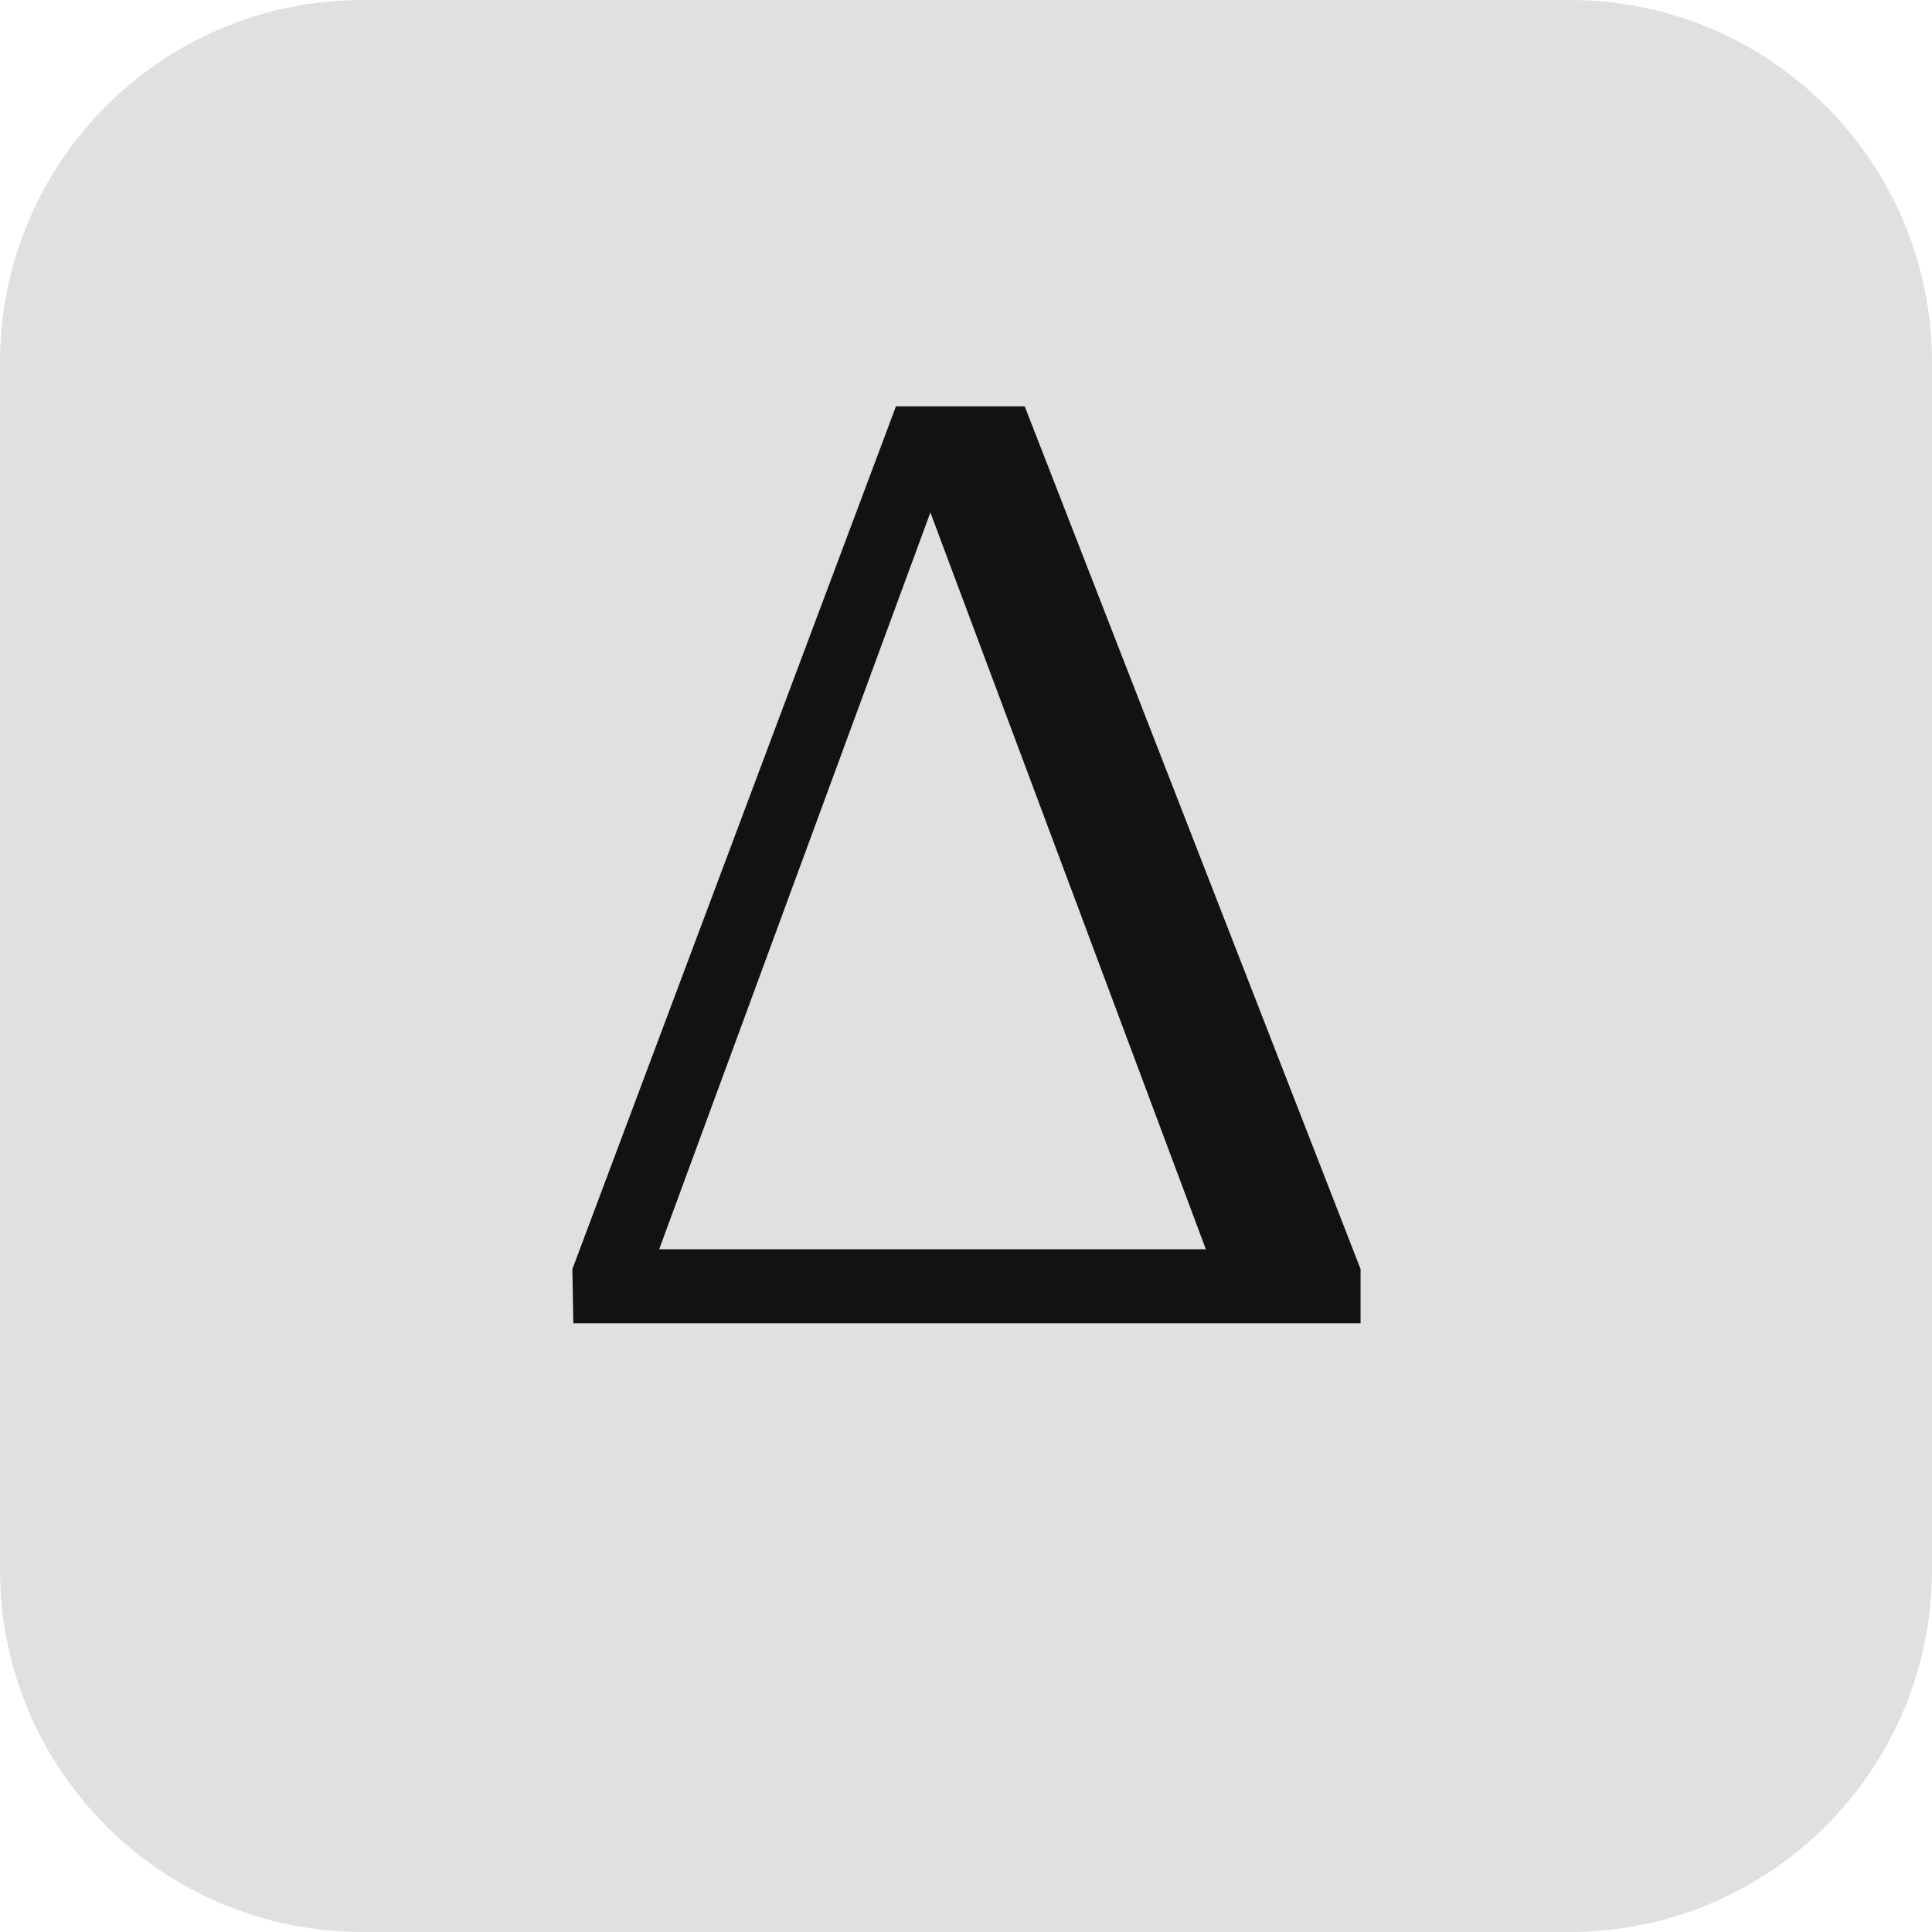
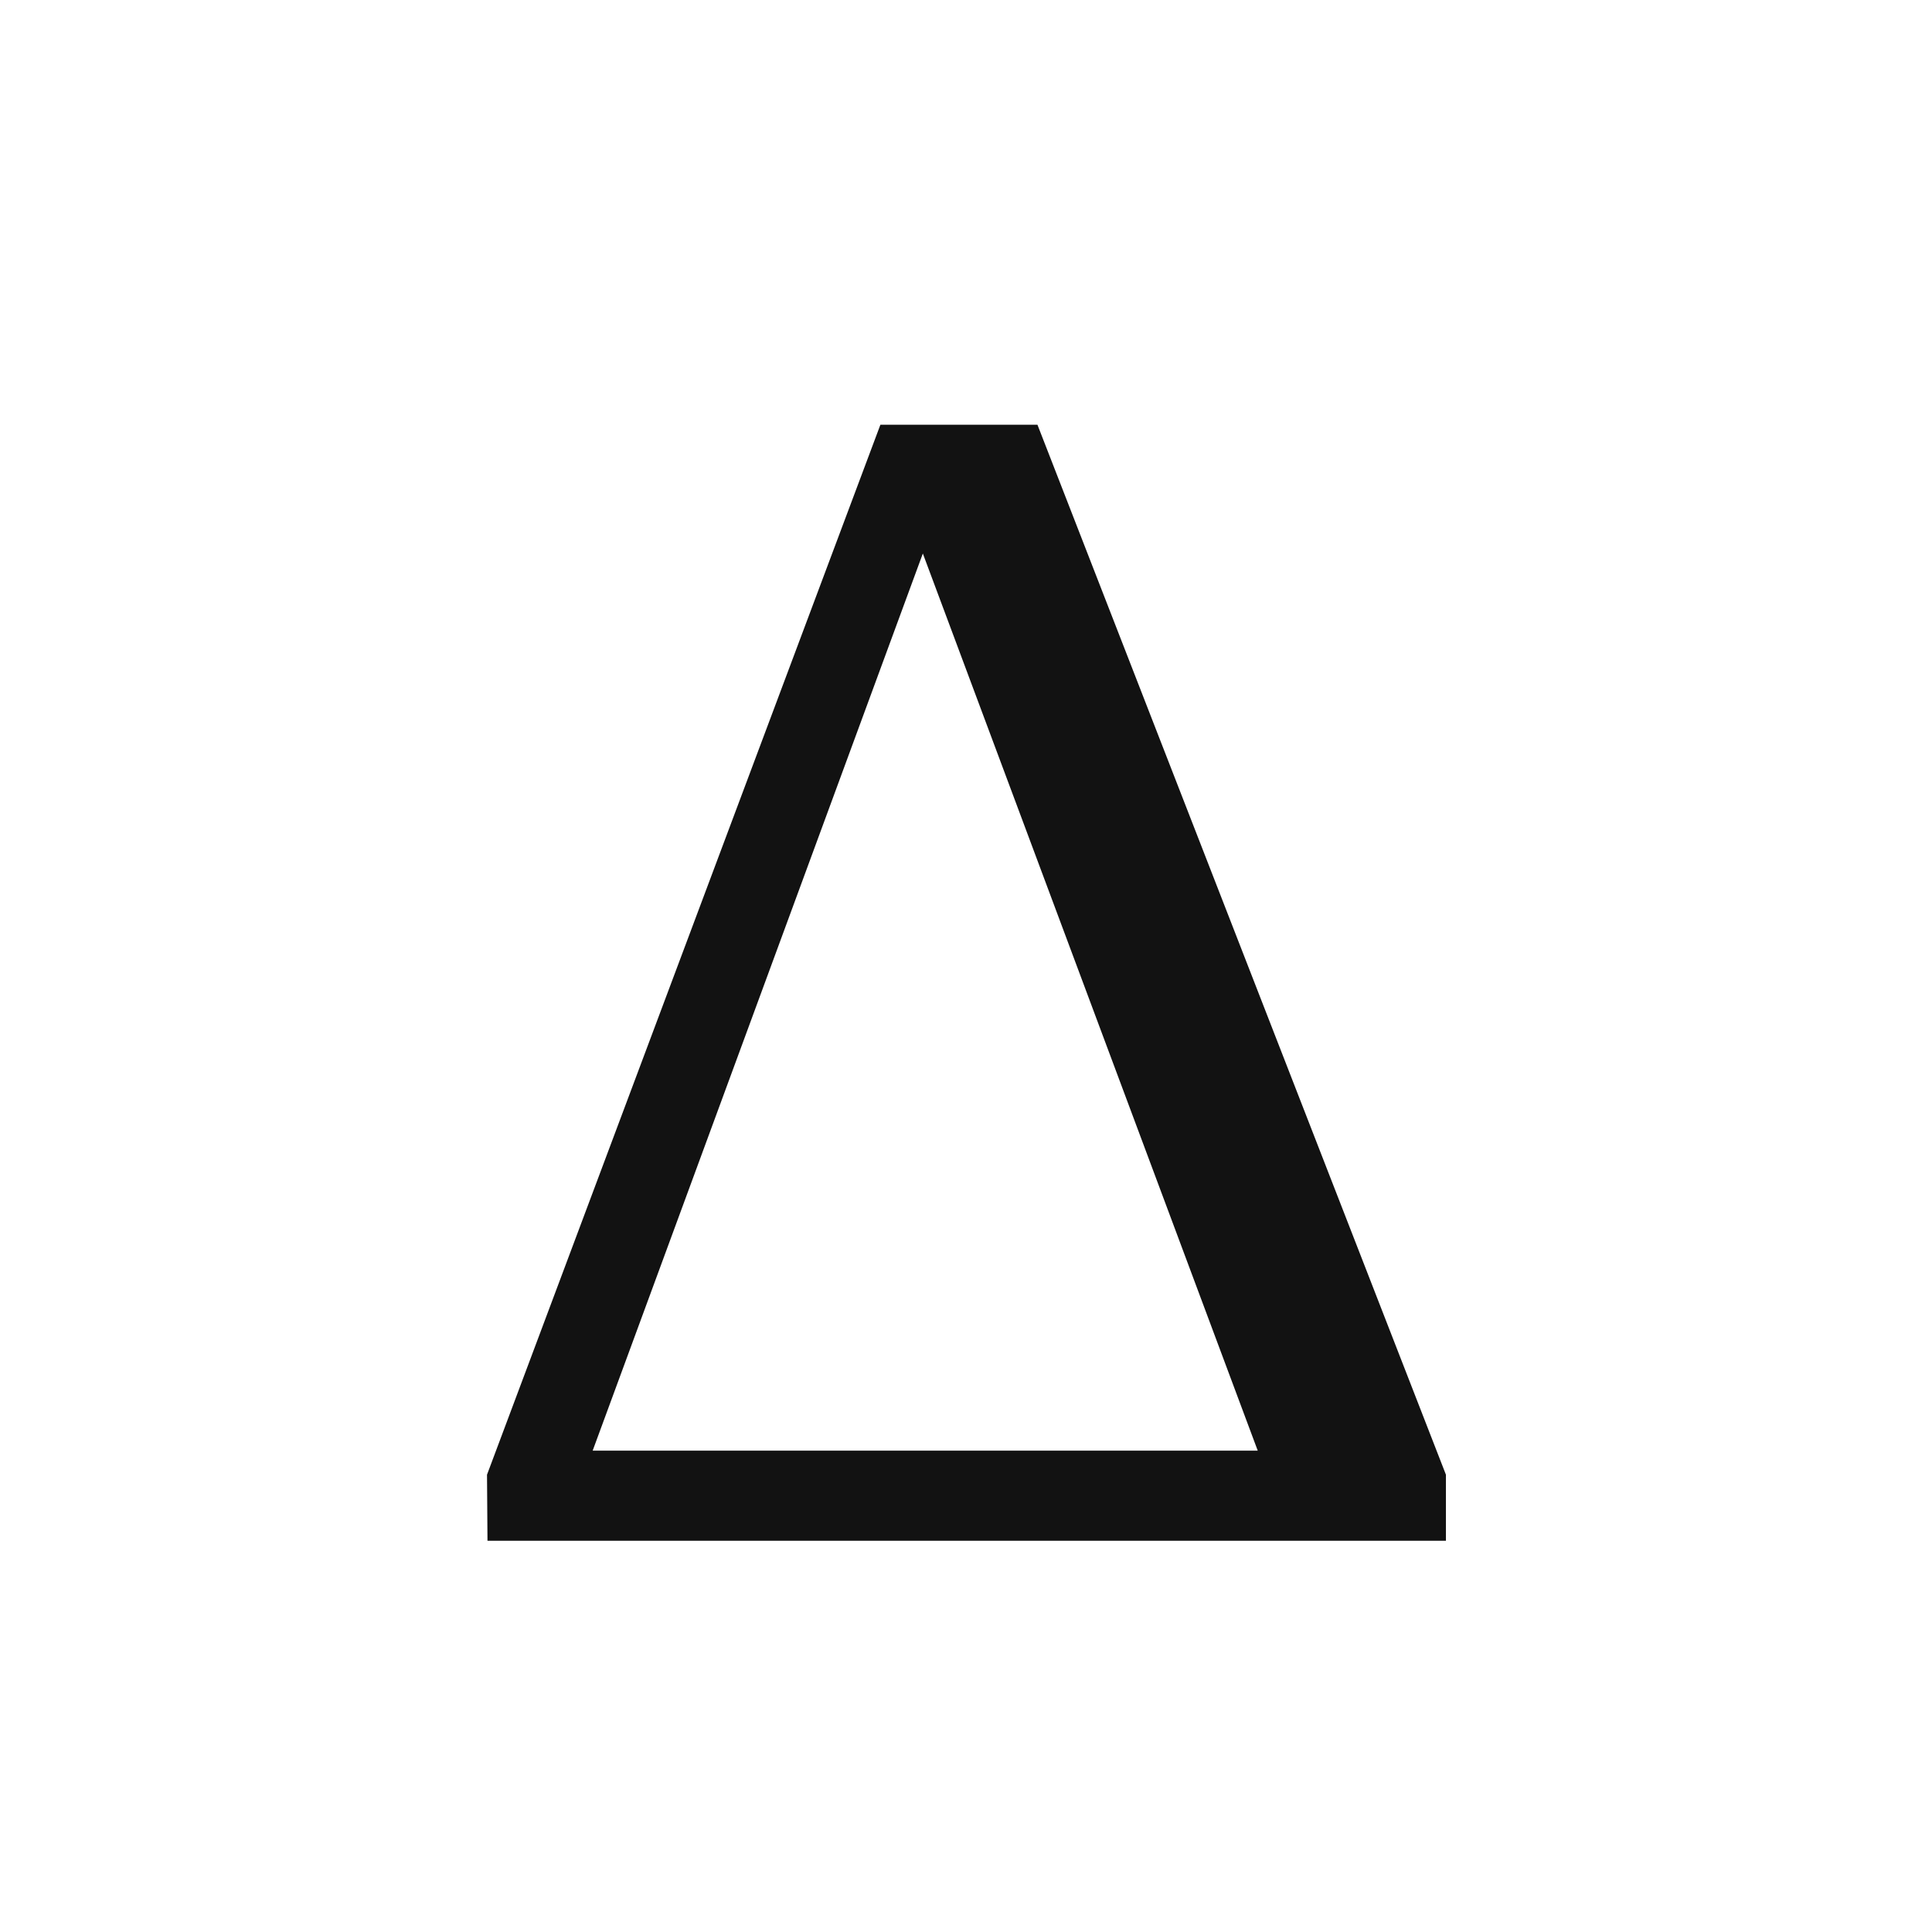
<svg xmlns="http://www.w3.org/2000/svg" viewBox="0 0 64 64">
-   <rect width="64" height="64" rx="12" fill="#e0e0e0" />
-   <text x="50%" y="52%" fill="#121212" font-family="'Times New Roman', Times, 'Liberation Serif', serif" font-size="46" text-anchor="middle" dominant-baseline="middle">
+   <text x="50%" y="50%" dy=".34em" fill="#121212" font-family="'Times New Roman', Times, 'Liberation Serif', serif" font-size="56" text-anchor="middle">
    Δ
  </text>
</svg>
